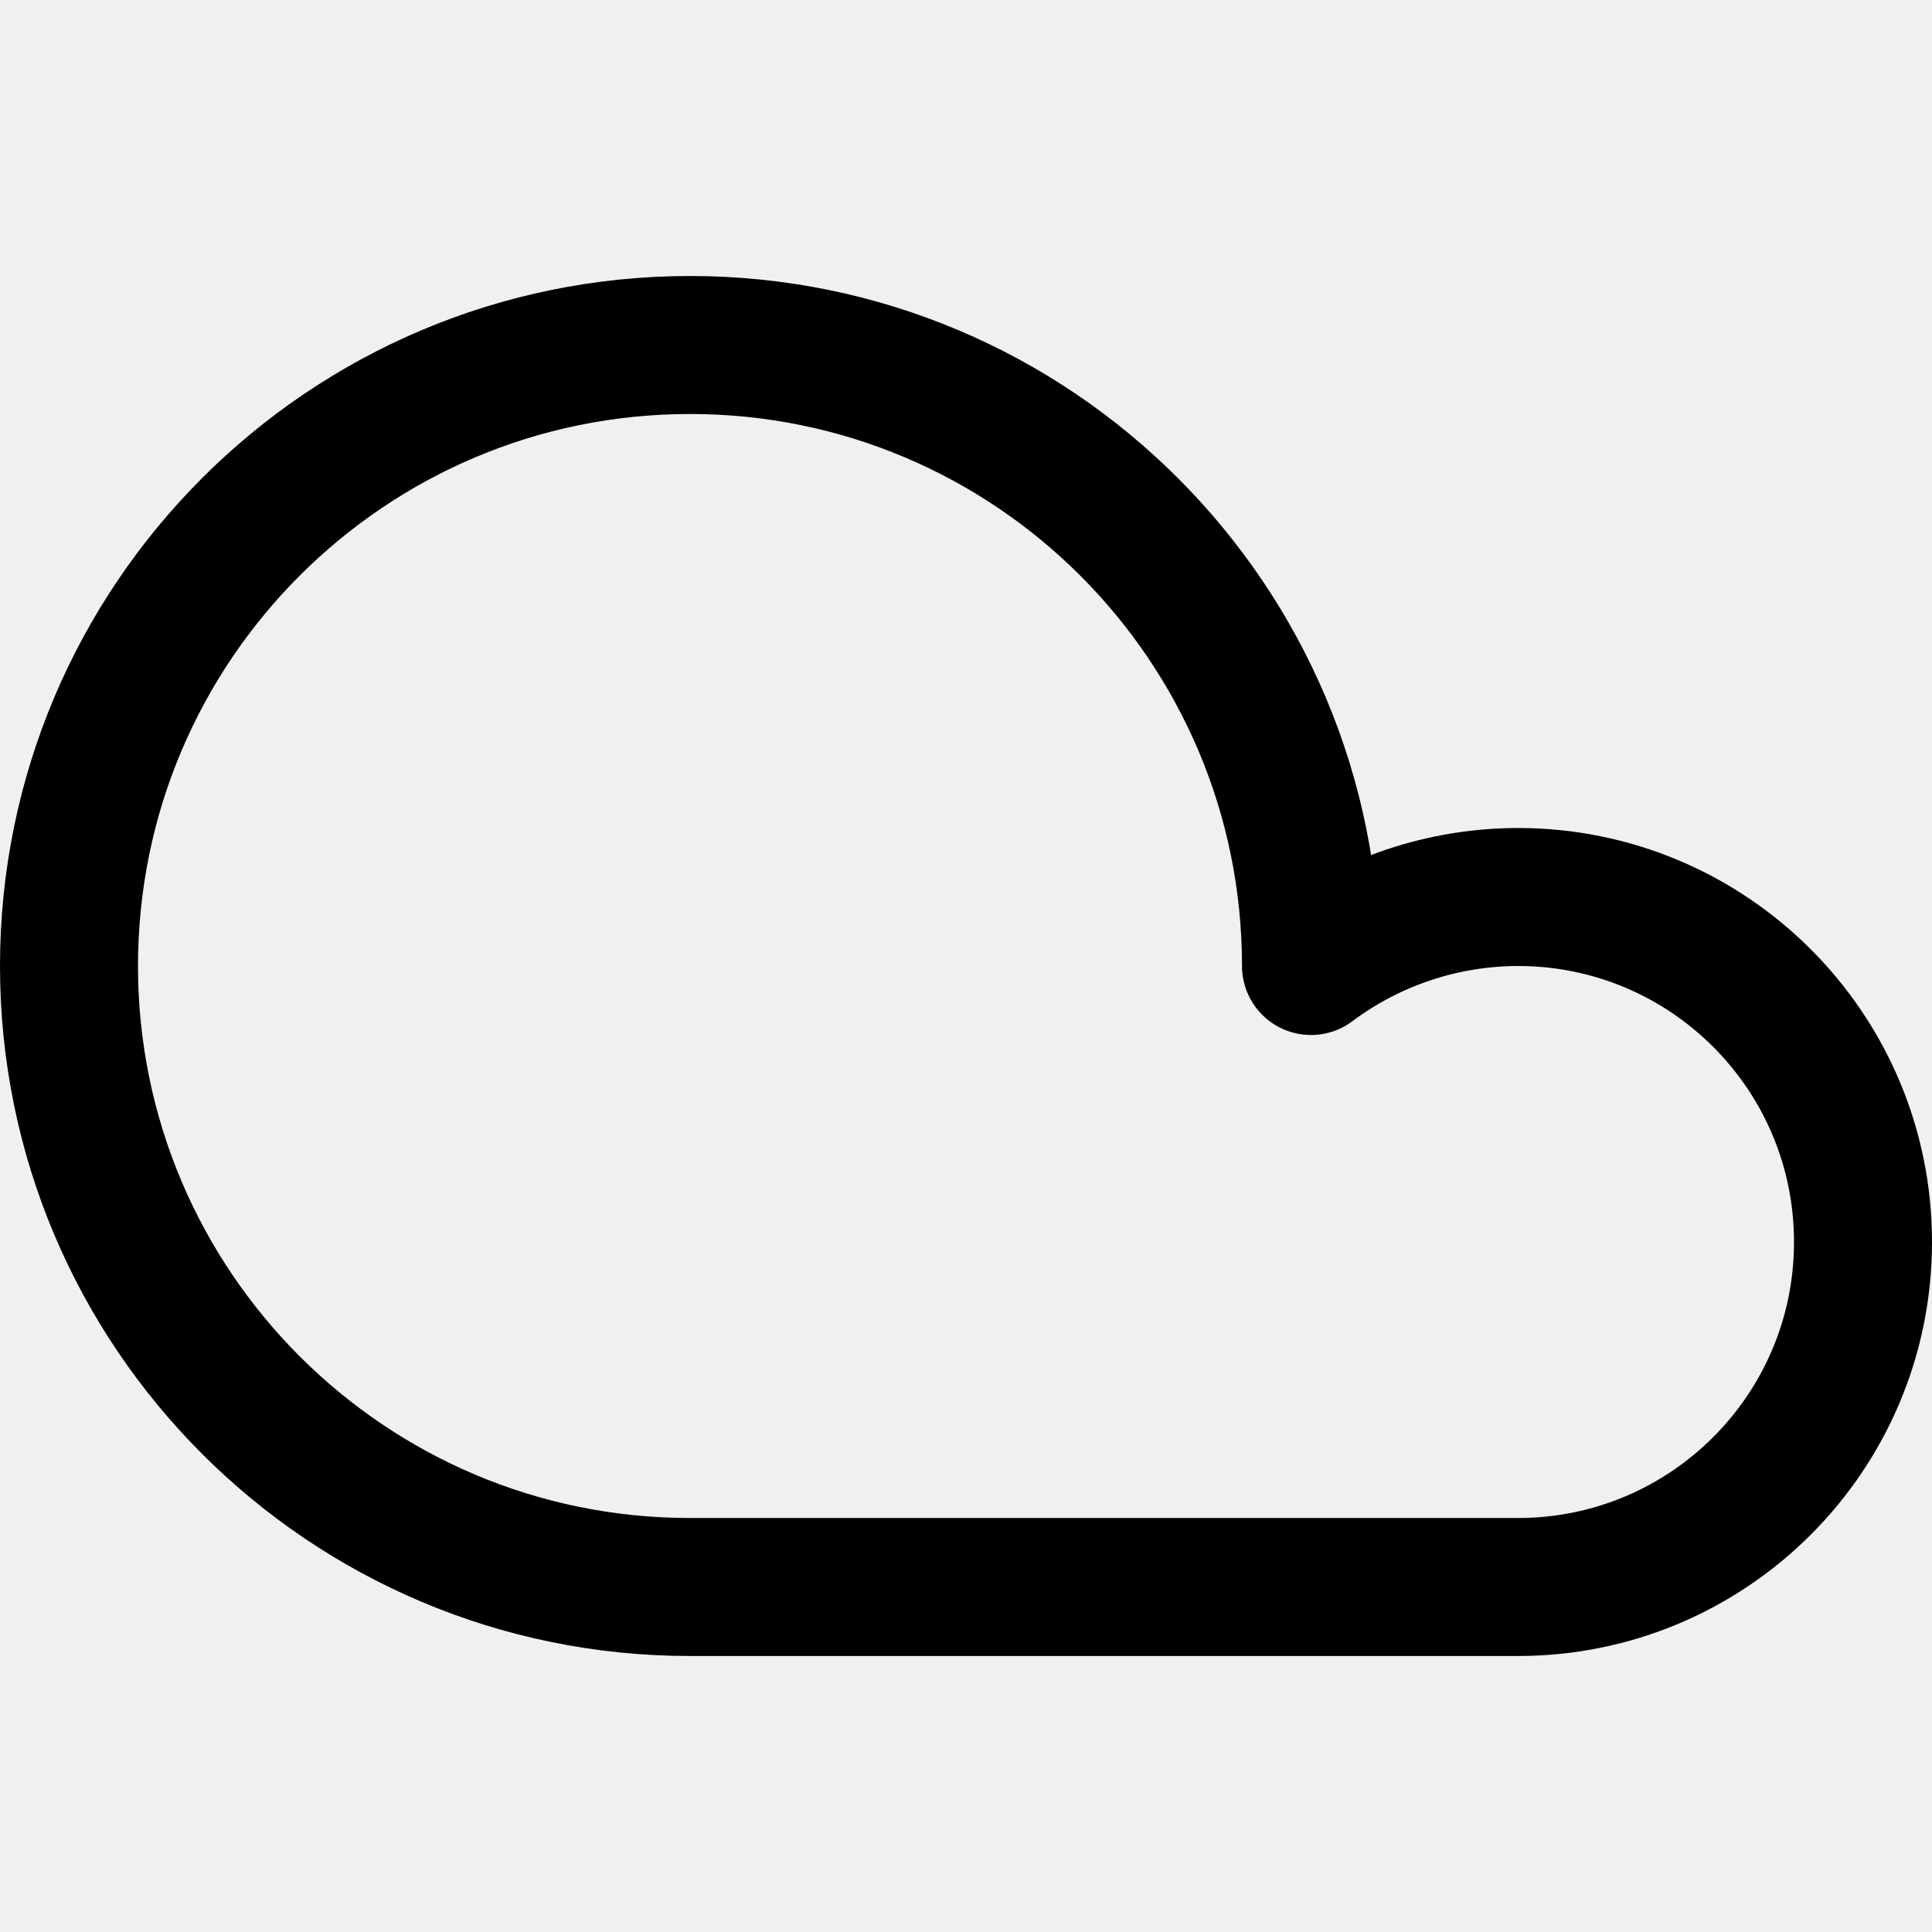
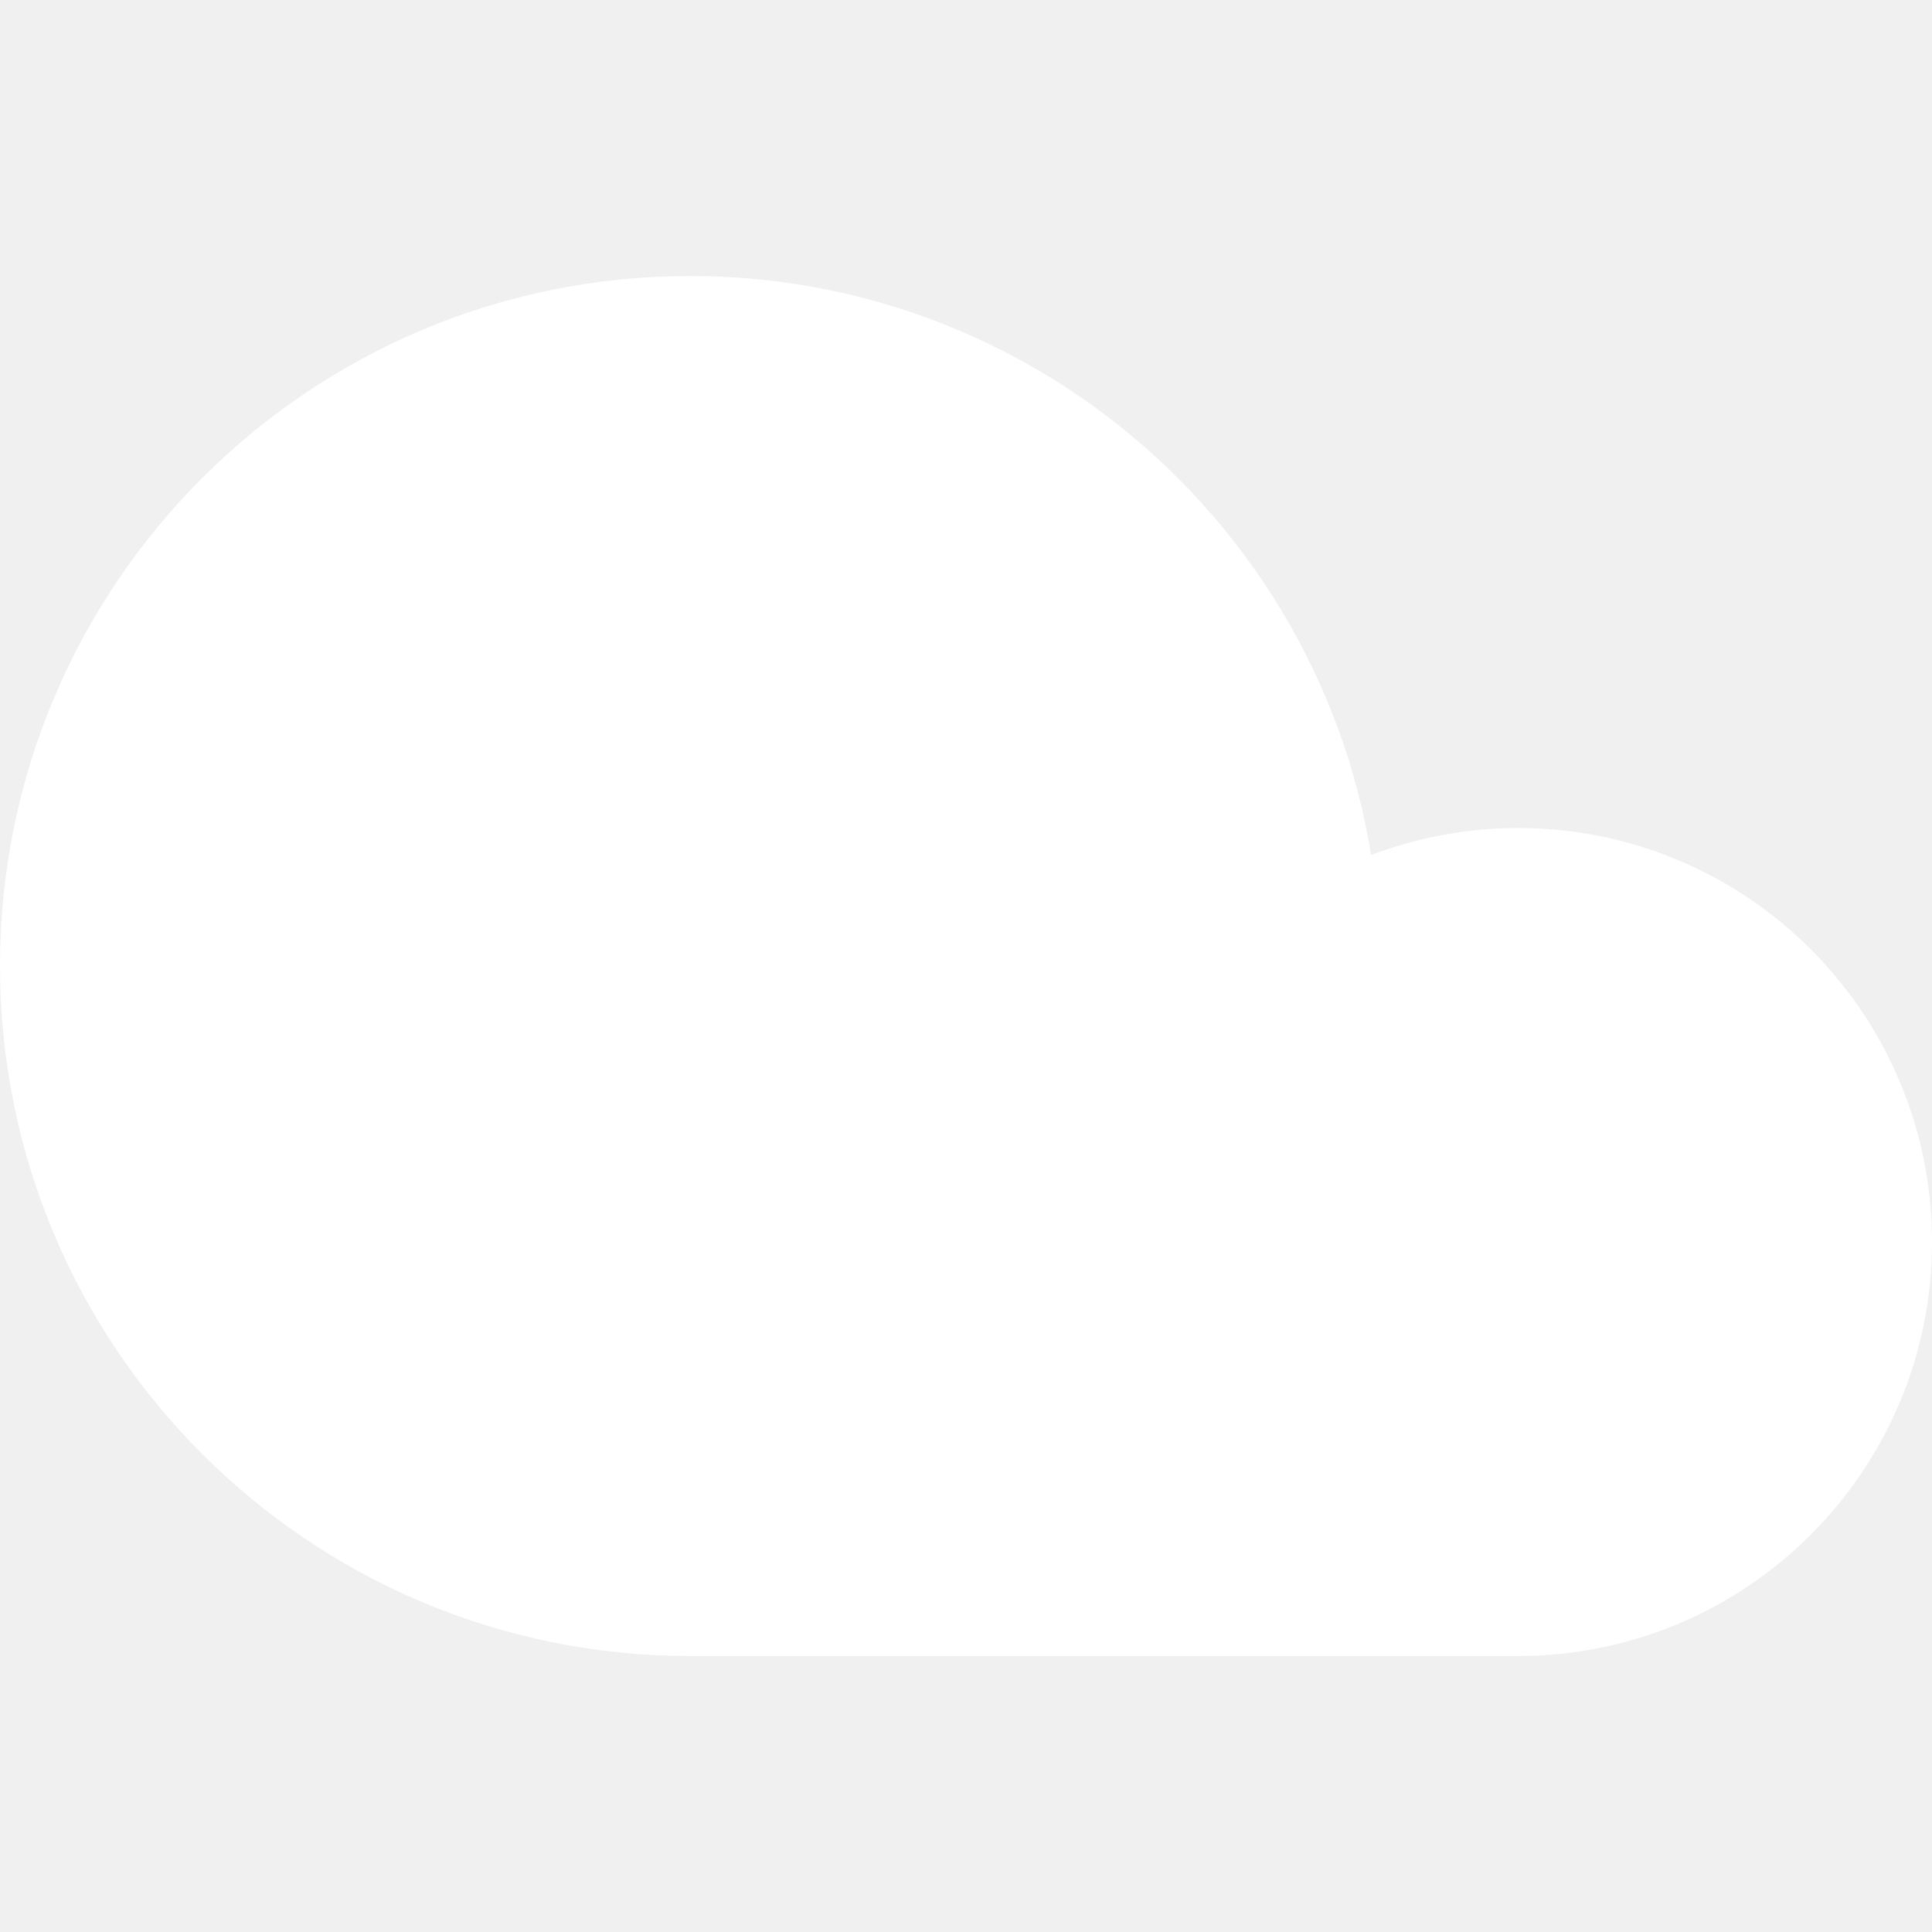
<svg xmlns="http://www.w3.org/2000/svg" fill="none" viewBox="0 0 14 14" height="48" width="48">
  <g id="cloud--cloud-meteorology-cloudy-overcast-cover-weather">
-     <path id="Vector" fill="#ffffff00" d="M11 6.5a2.51 2.51 0 0 0-1.5.5A4.5 4.5 0 1 0 5 11.5h6a2.5 2.5 0 0 0 0-5Z" />
-     <path id="Vector_2" stroke="#000000" stroke-linecap="round" stroke-linejoin="round" d="M11 6.5a2.51 2.51 0 0 0-1.5.5A4.5 4.5 0 1 0 5 11.5h6a2.5 2.5 0 0 0 0-5v0Z" />
+     <path id="Vector" fill="#ffffff" d="M11 6.5a2.51 2.51 0 0 0-1.5.5A4.5 4.5 0 1 0 5 11.5h6a2.5 2.5 0 0 0 0-5Z" />
+     <path id="Vector_2" stroke="#fff" stroke-linecap="round" stroke-linejoin="round" d="M11 6.5a2.51 2.51 0 0 0-1.5.5A4.5 4.5 0 1 0 5 11.5h6a2.5 2.5 0 0 0 0-5v0Z" />
  </g>
</svg>
